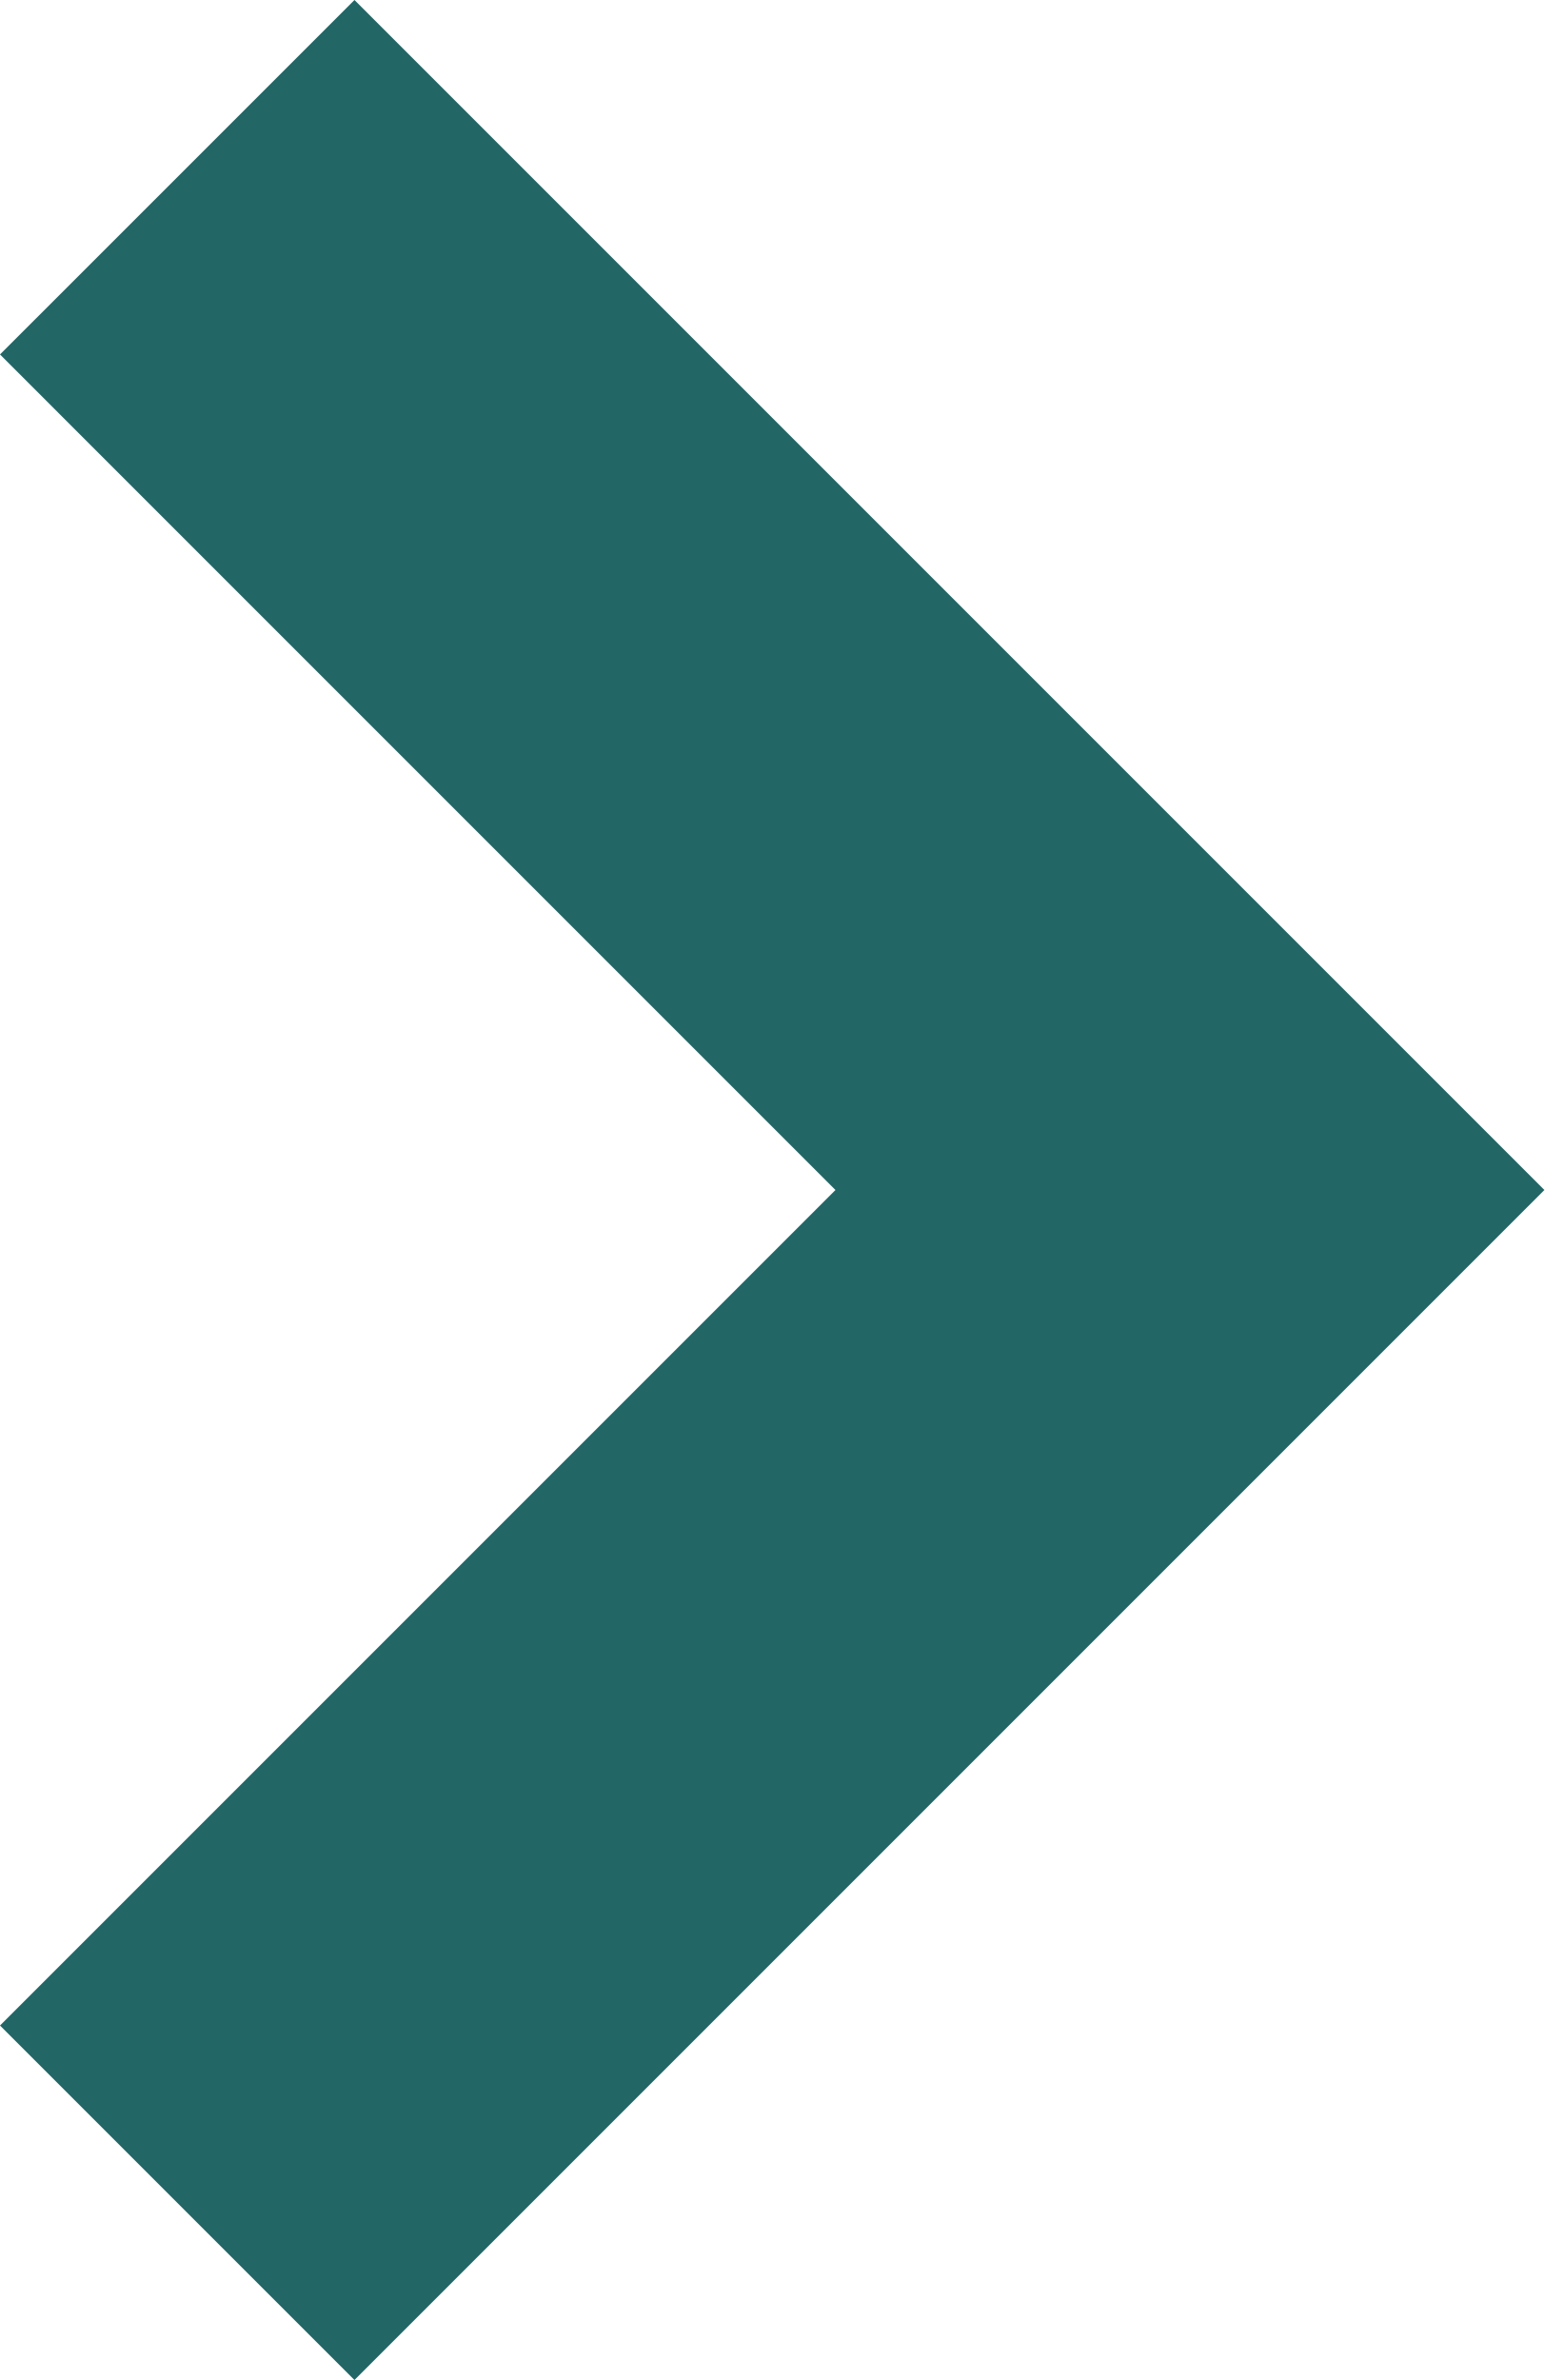
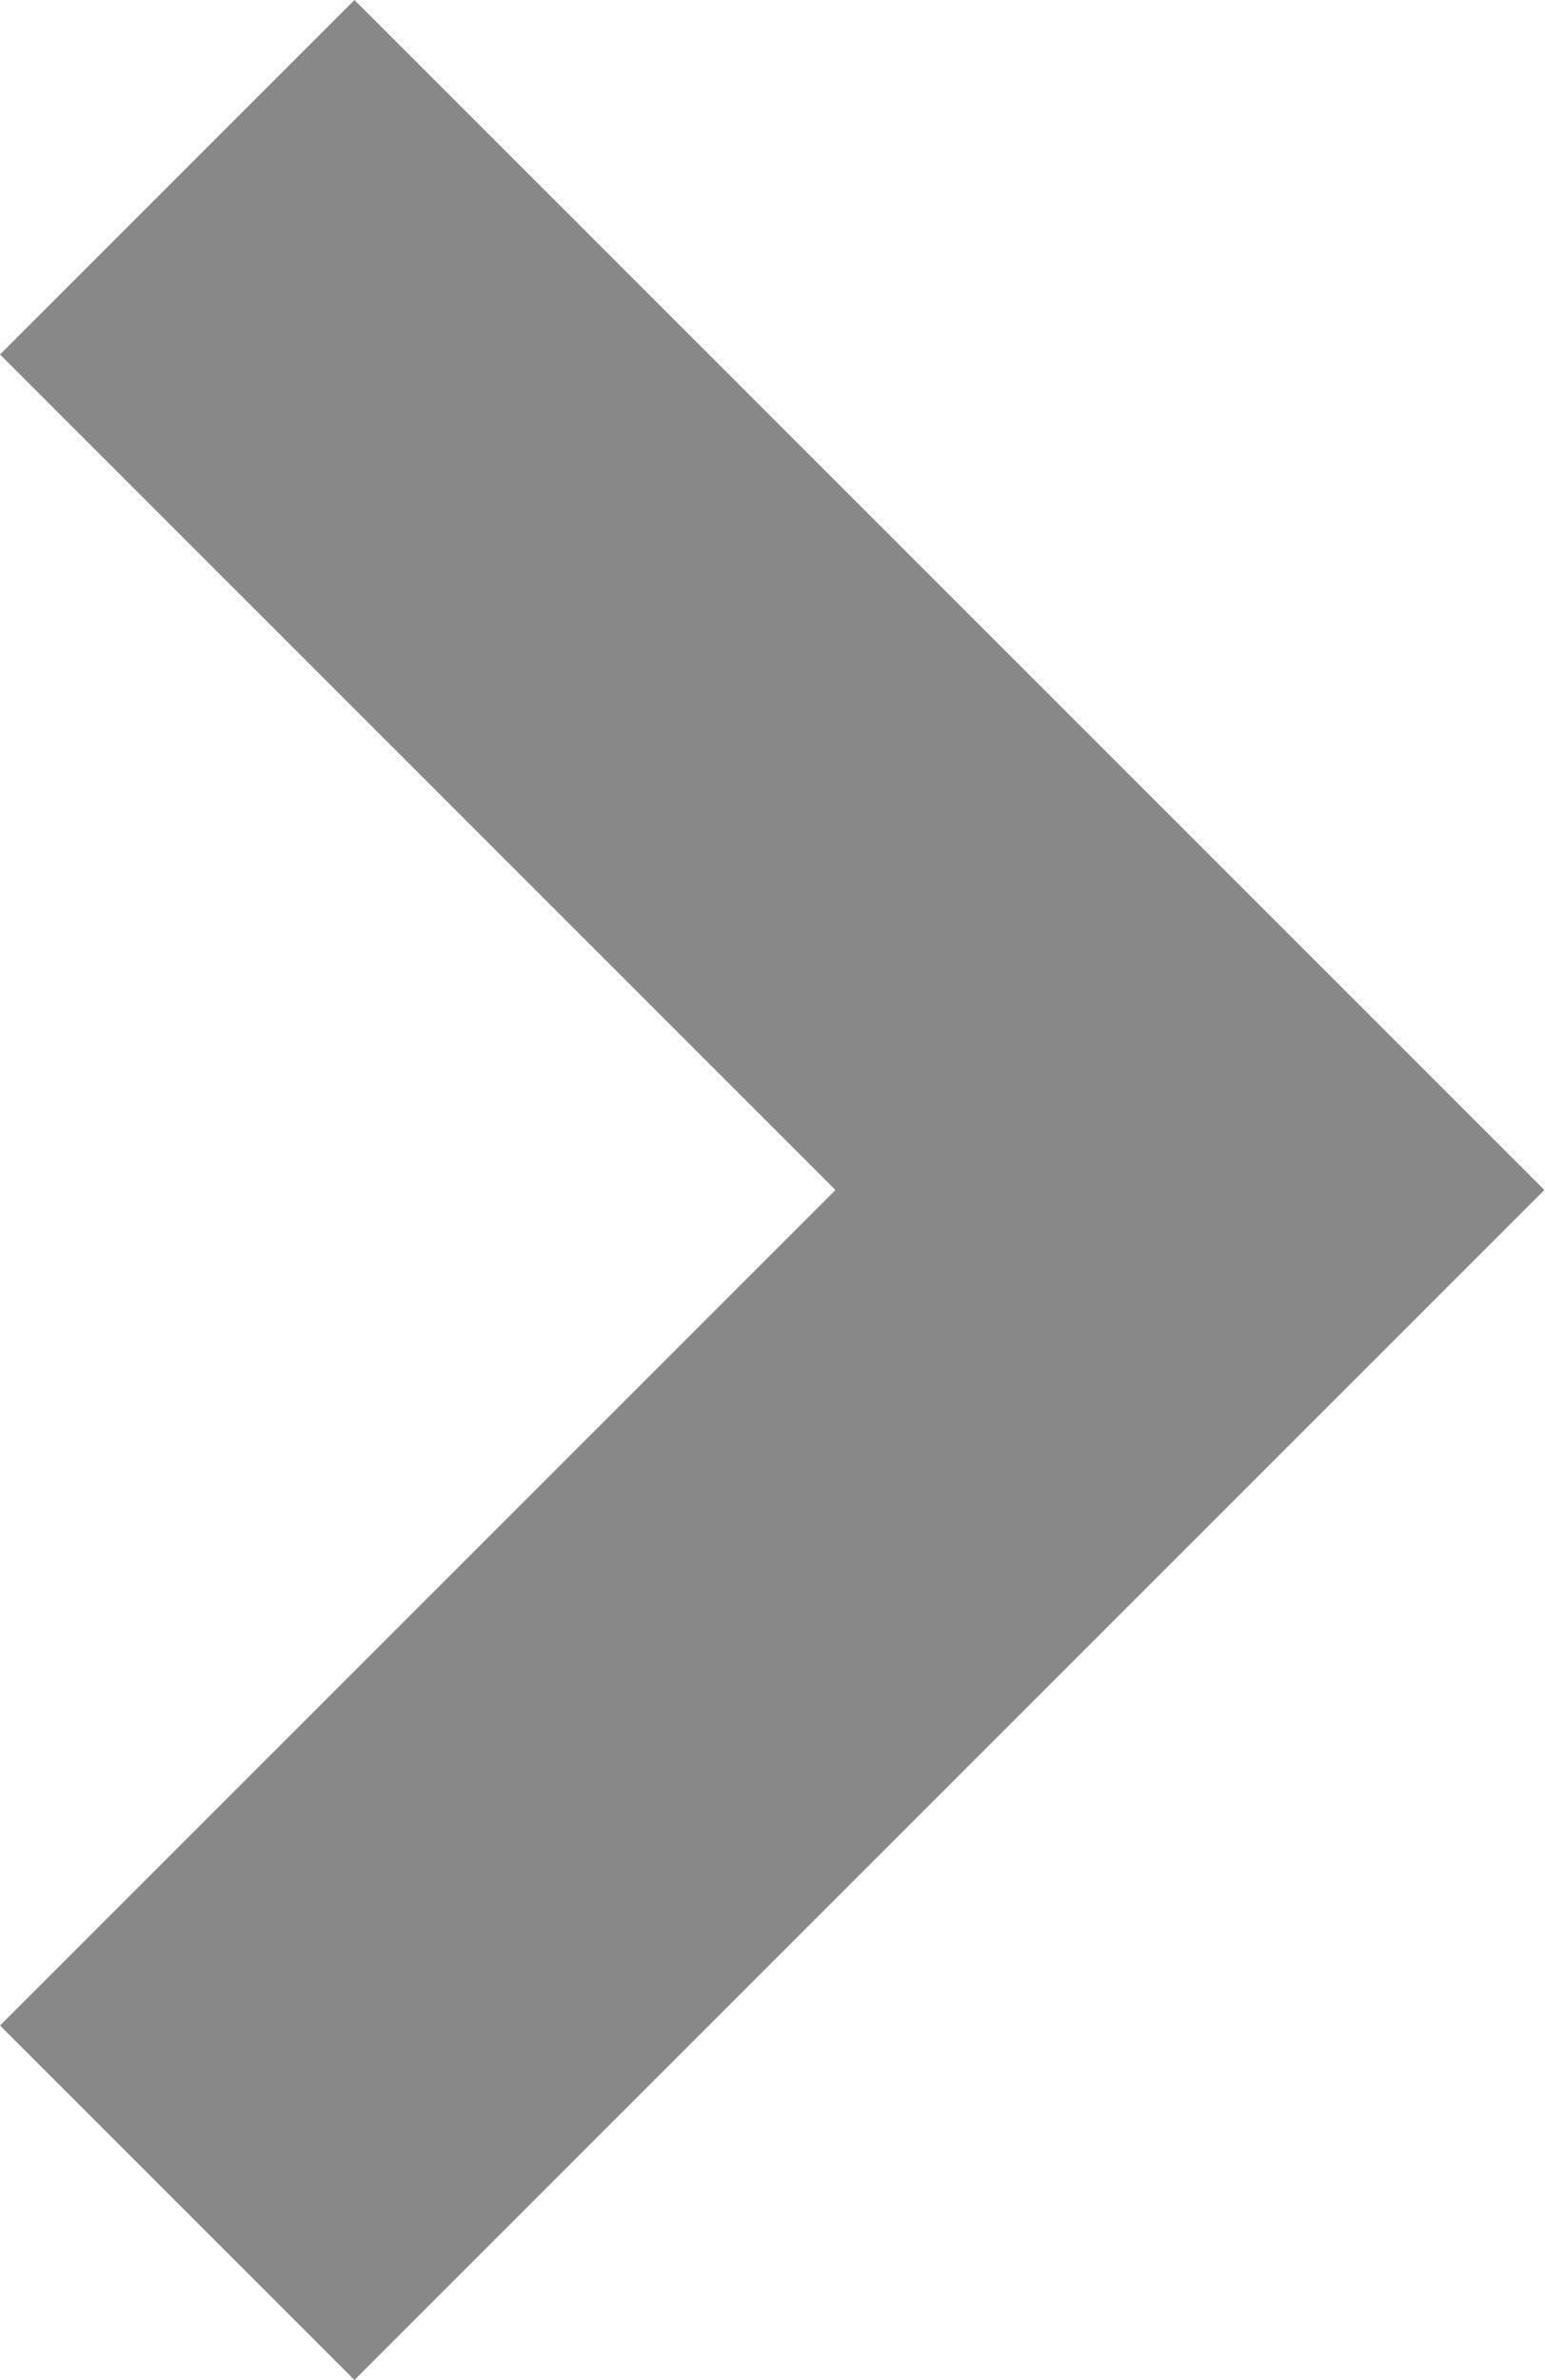
<svg xmlns="http://www.w3.org/2000/svg" viewBox="0 0 779 1200">
-   <path fill="#266" d="M778.736 600.01L600.001 421.277 178.735 0 0 178.72l421.268 421.29L.001 1021.277 178.723 1200l421.266-421.266L778.713 600.01z" />
+   <path fill="#888" d="M778.736 600.01L600.001 421.277 178.735 0 0 178.72l421.268 421.29L.001 1021.277 178.723 1200l421.266-421.266L778.713 600.01z" />
</svg>
